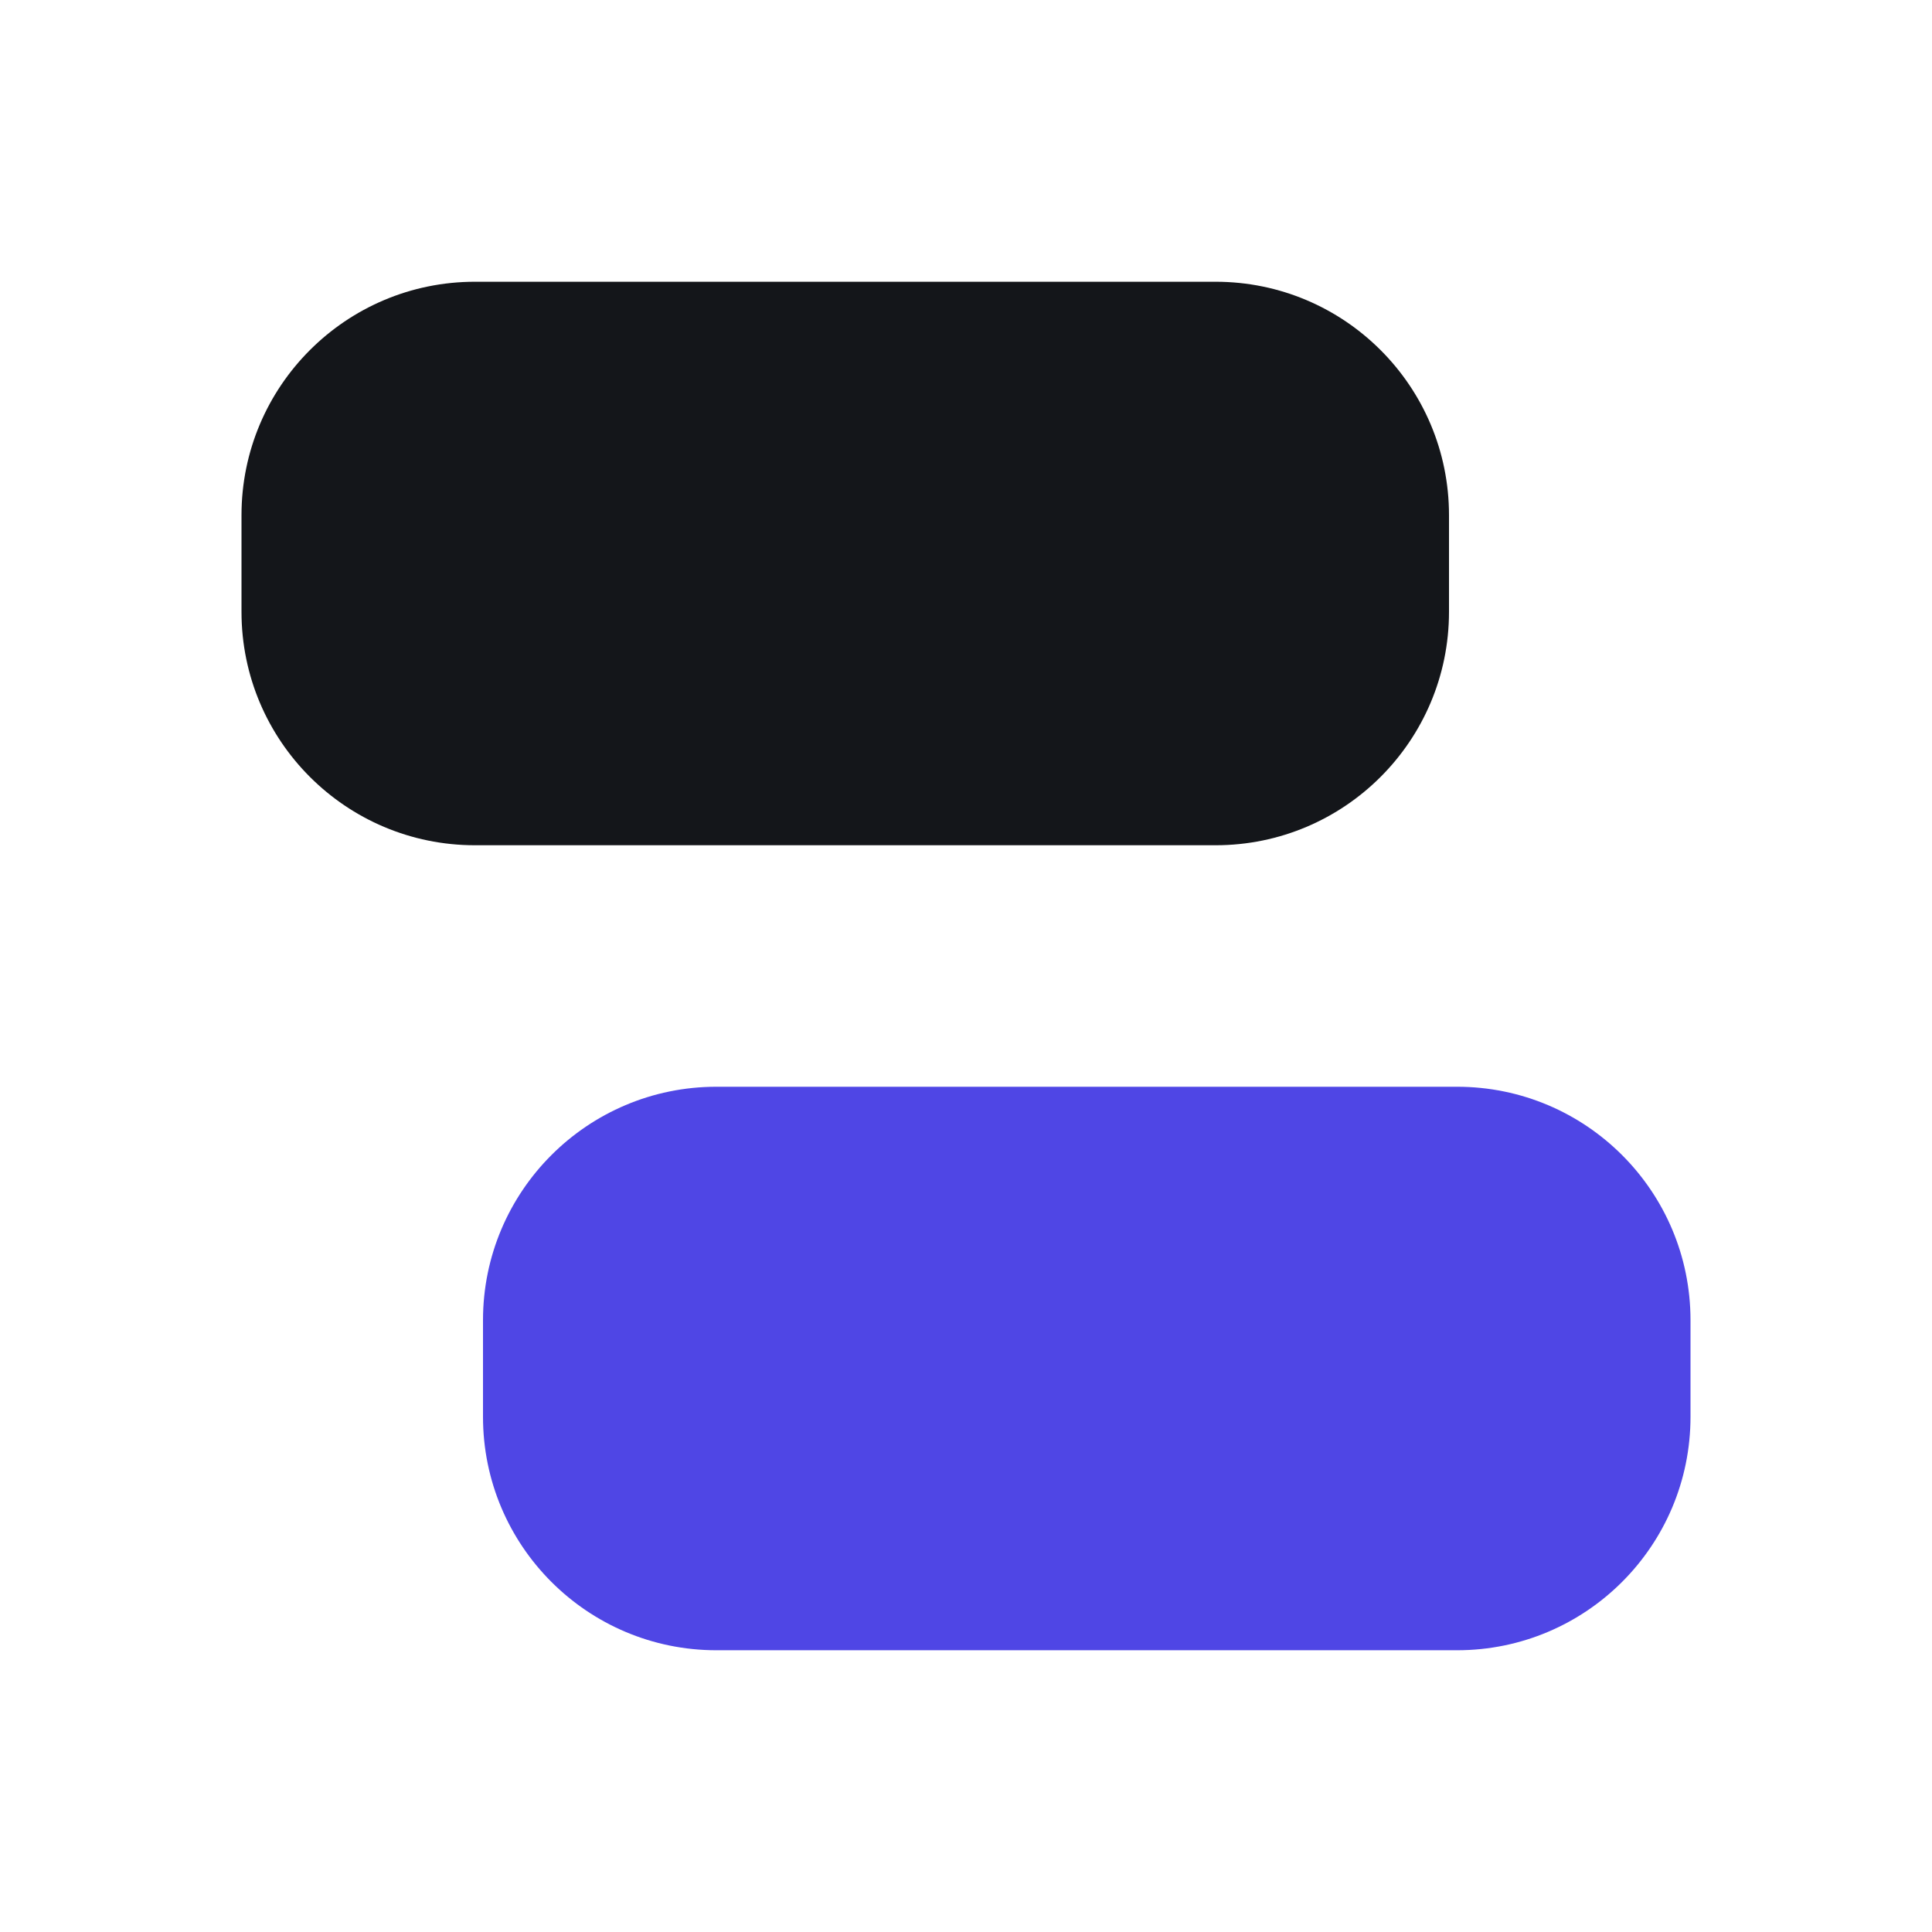
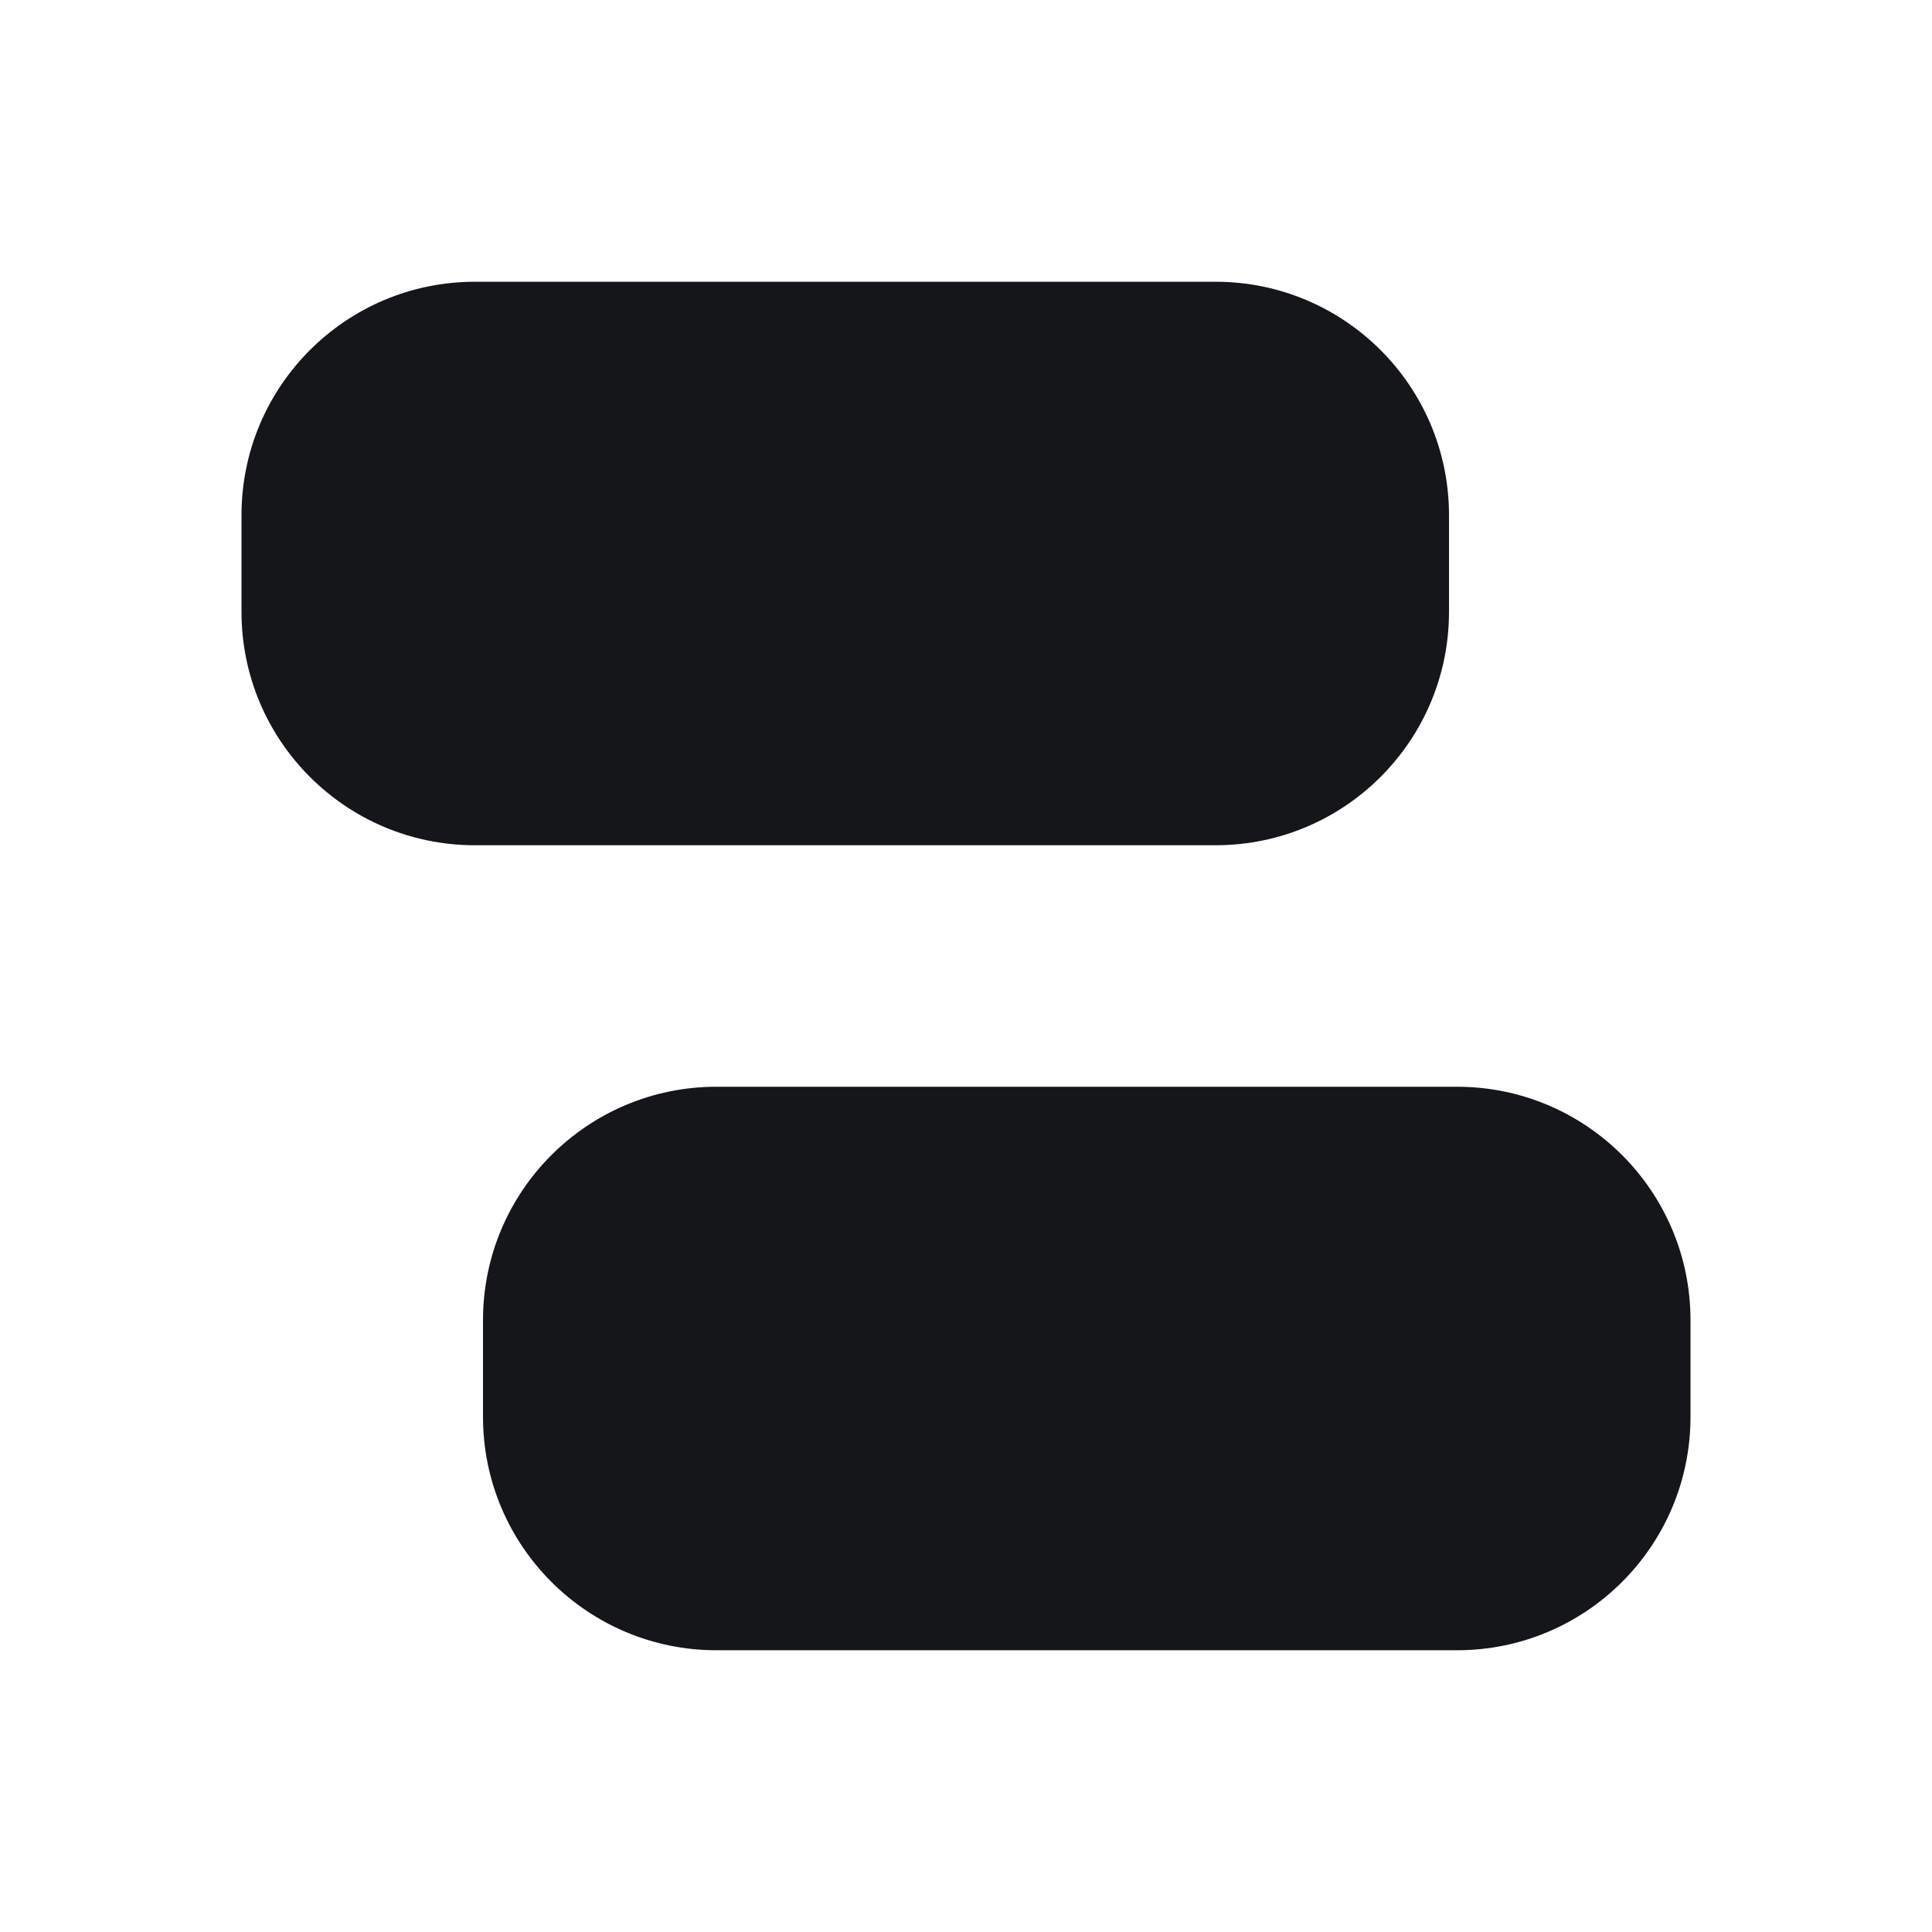
<svg xmlns="http://www.w3.org/2000/svg" width="24" height="24" viewBox="0 0 24 24" role="img" aria-label="Stept">
  <rect x="3" y="3.5" width="15" height="7" rx="2.9" fill="#14161A" />
-   <rect x="6" y="13.5" width="15" height="7" rx="2.9" fill="#4F46E5" />
+   <rect x="6" y="13.5" width="15" height="7" rx="2.9" fill="#14161A" />
</svg>
